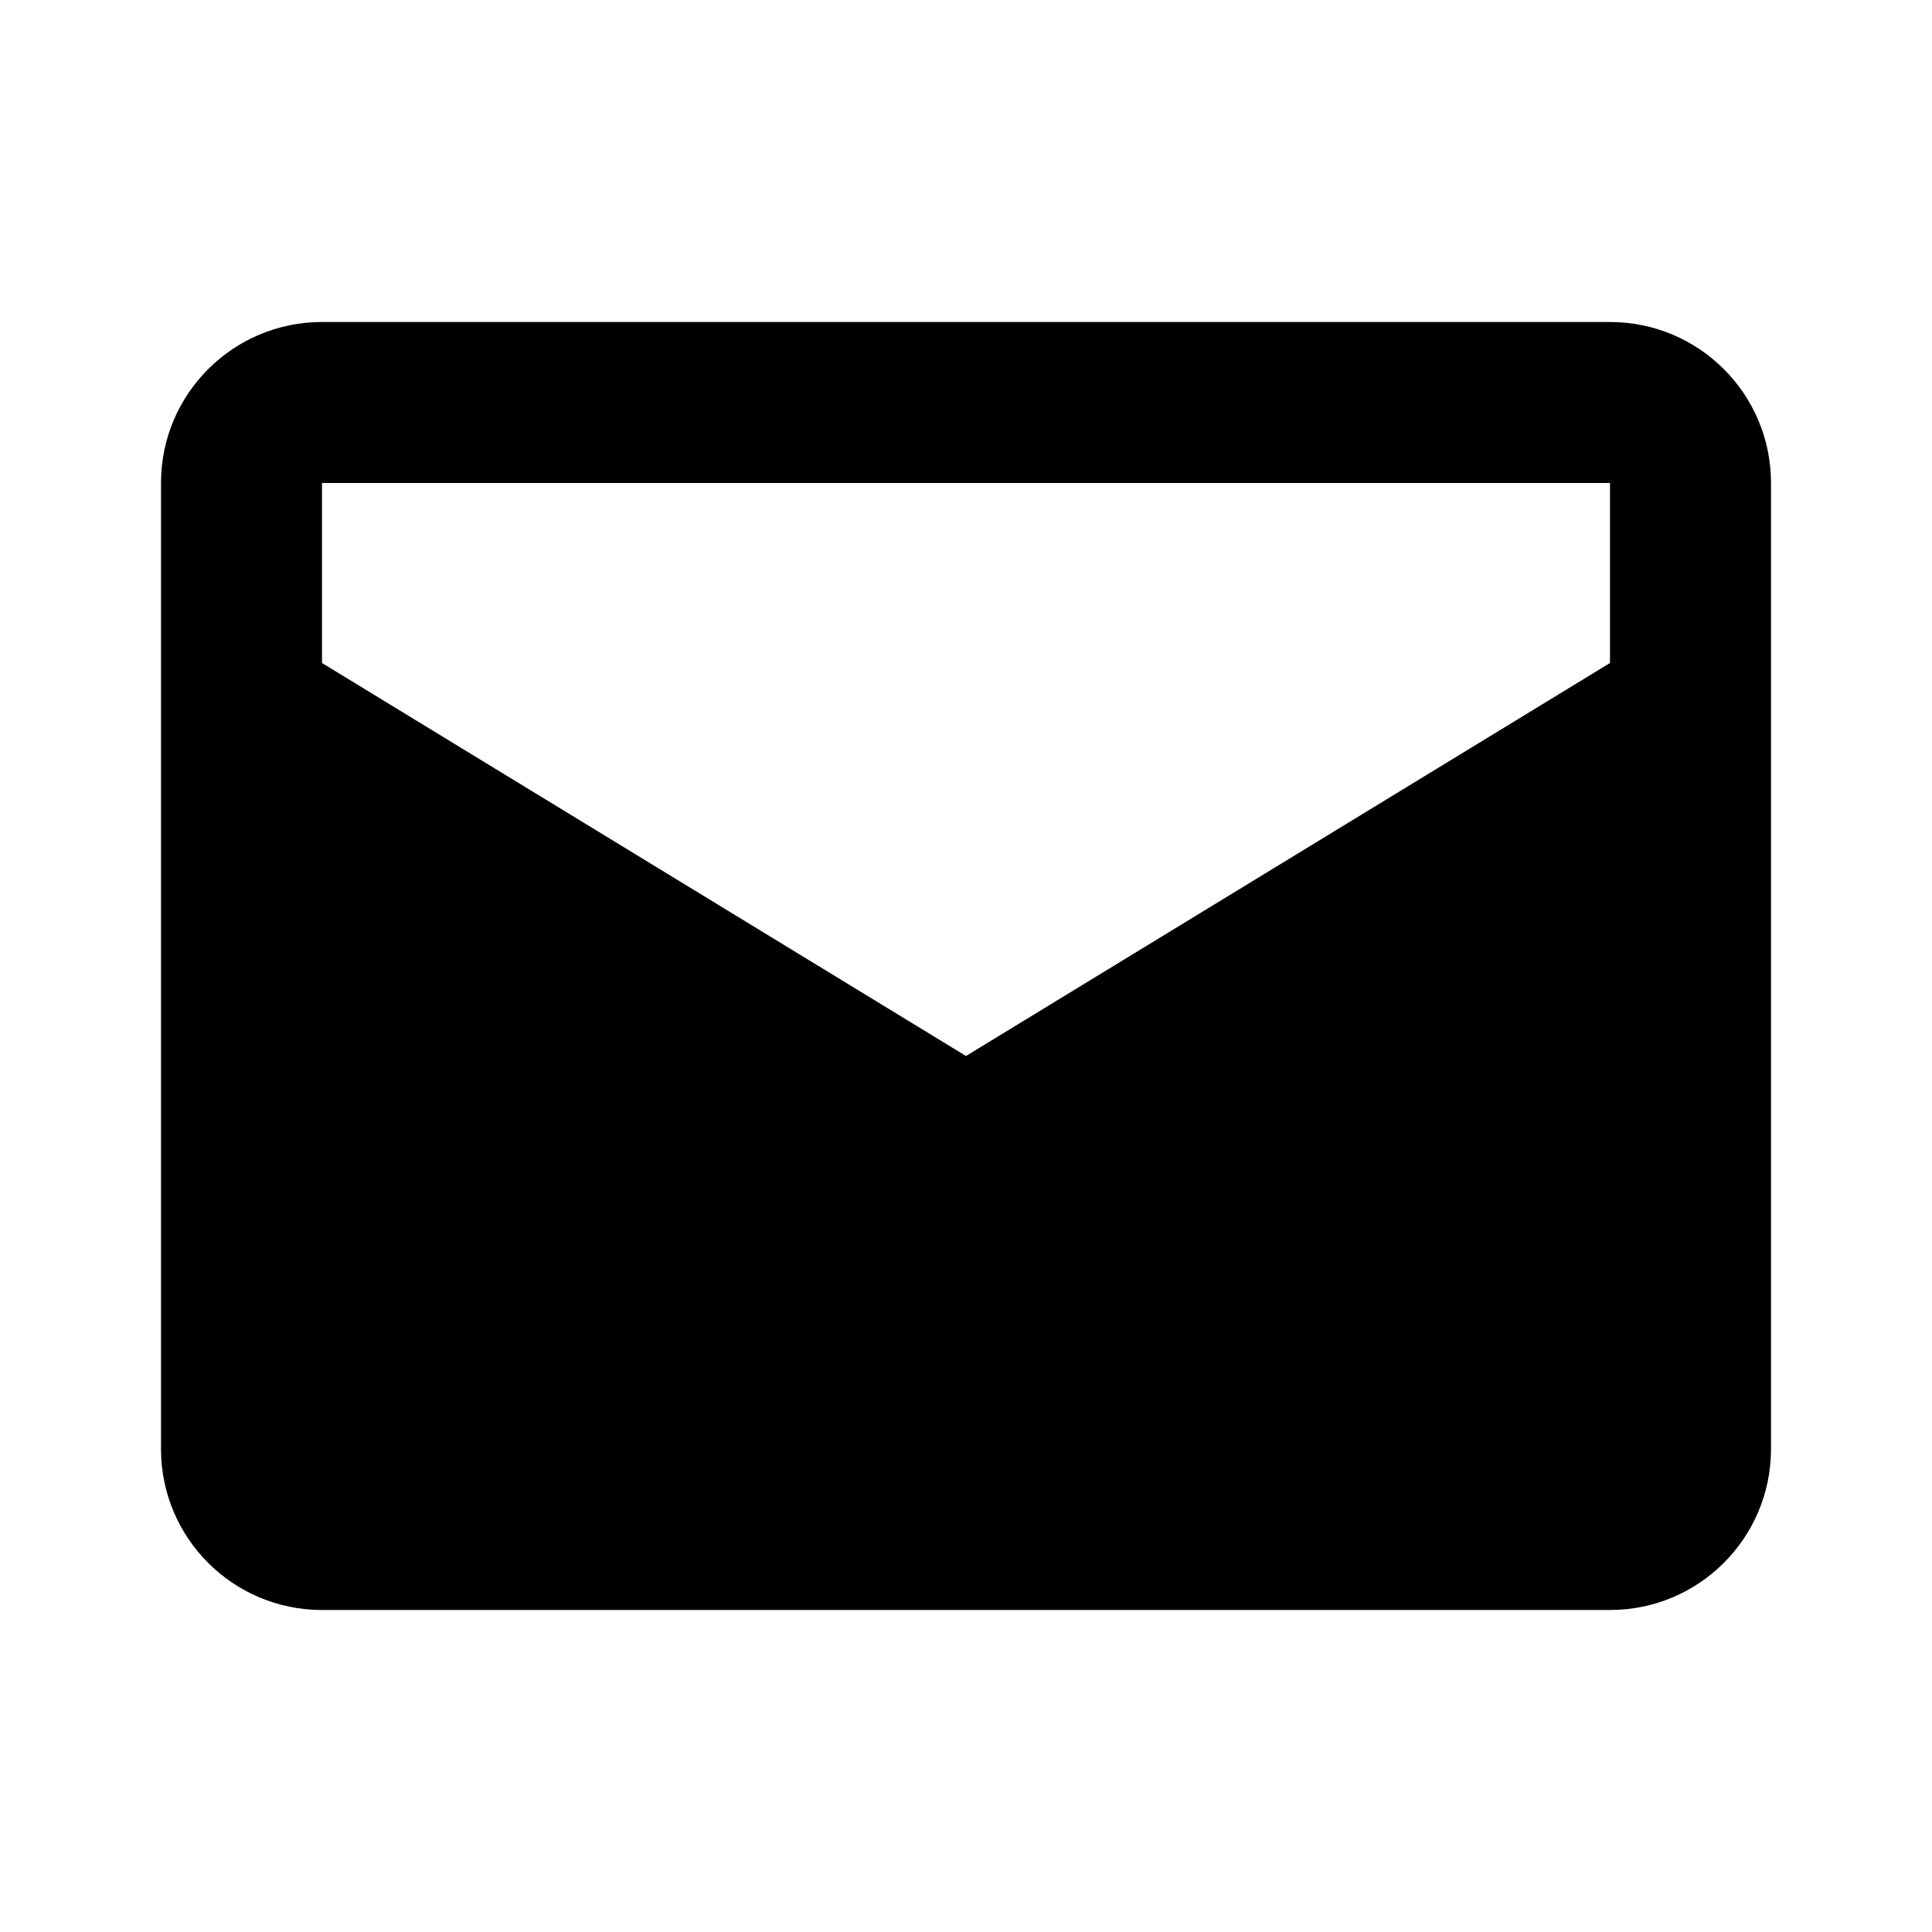
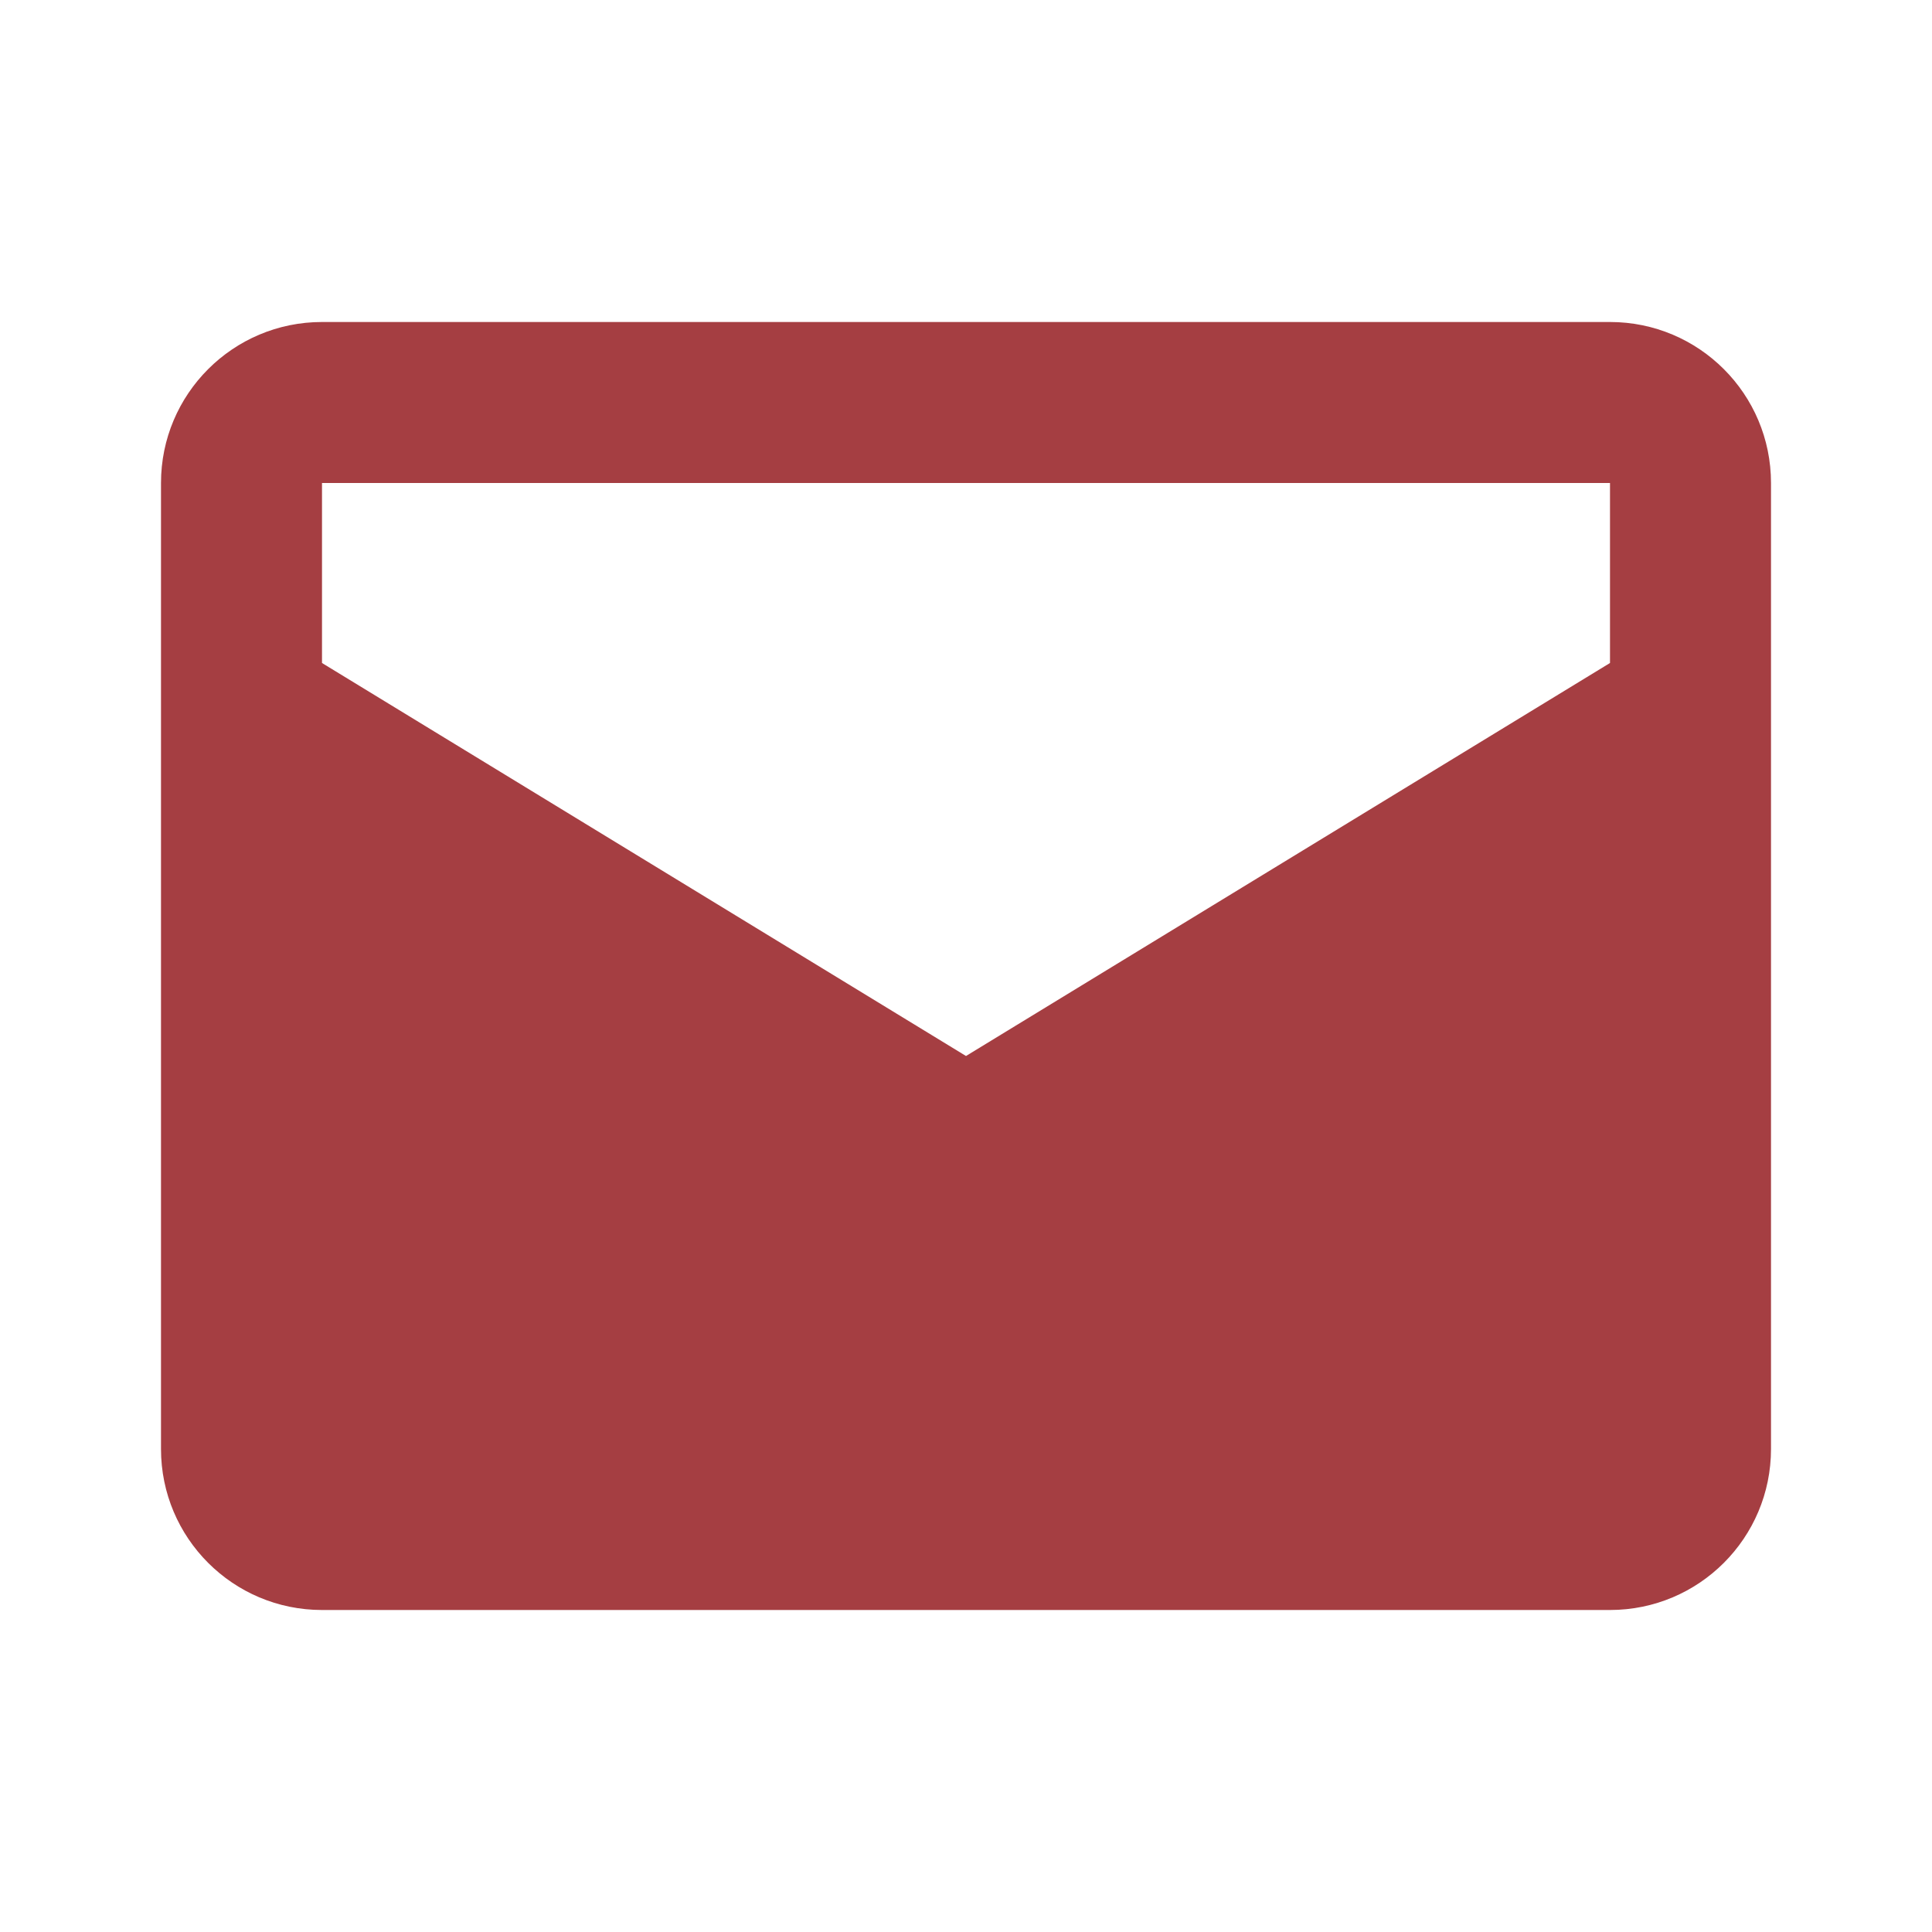
<svg xmlns="http://www.w3.org/2000/svg" class="svg-icon" aria-hidden="true" role="img" focusable="false" width="24" height="24" viewBox="0 0 24 24">
-   <path fill="#000" d="M20,4H4C2.895,4,2,4.895,2,6v12c0,1.105,0.895,2,2,2h16c1.105,0,2-0.895,2-2V6C22,4.895,21.105,4,20,4z M20,8.236l-8,4.882 L4,8.236V6h16V8.236z" />
+   <path fill="#A53E42" d="M20,4H4C2.895,4,2,4.895,2,6v12c0,1.105,0.895,2,2,2h16c1.105,0,2-0.895,2-2V6C22,4.895,21.105,4,20,4z M20,8.236l-8,4.882 L4,8.236V6h16V8.236z" />
</svg>
